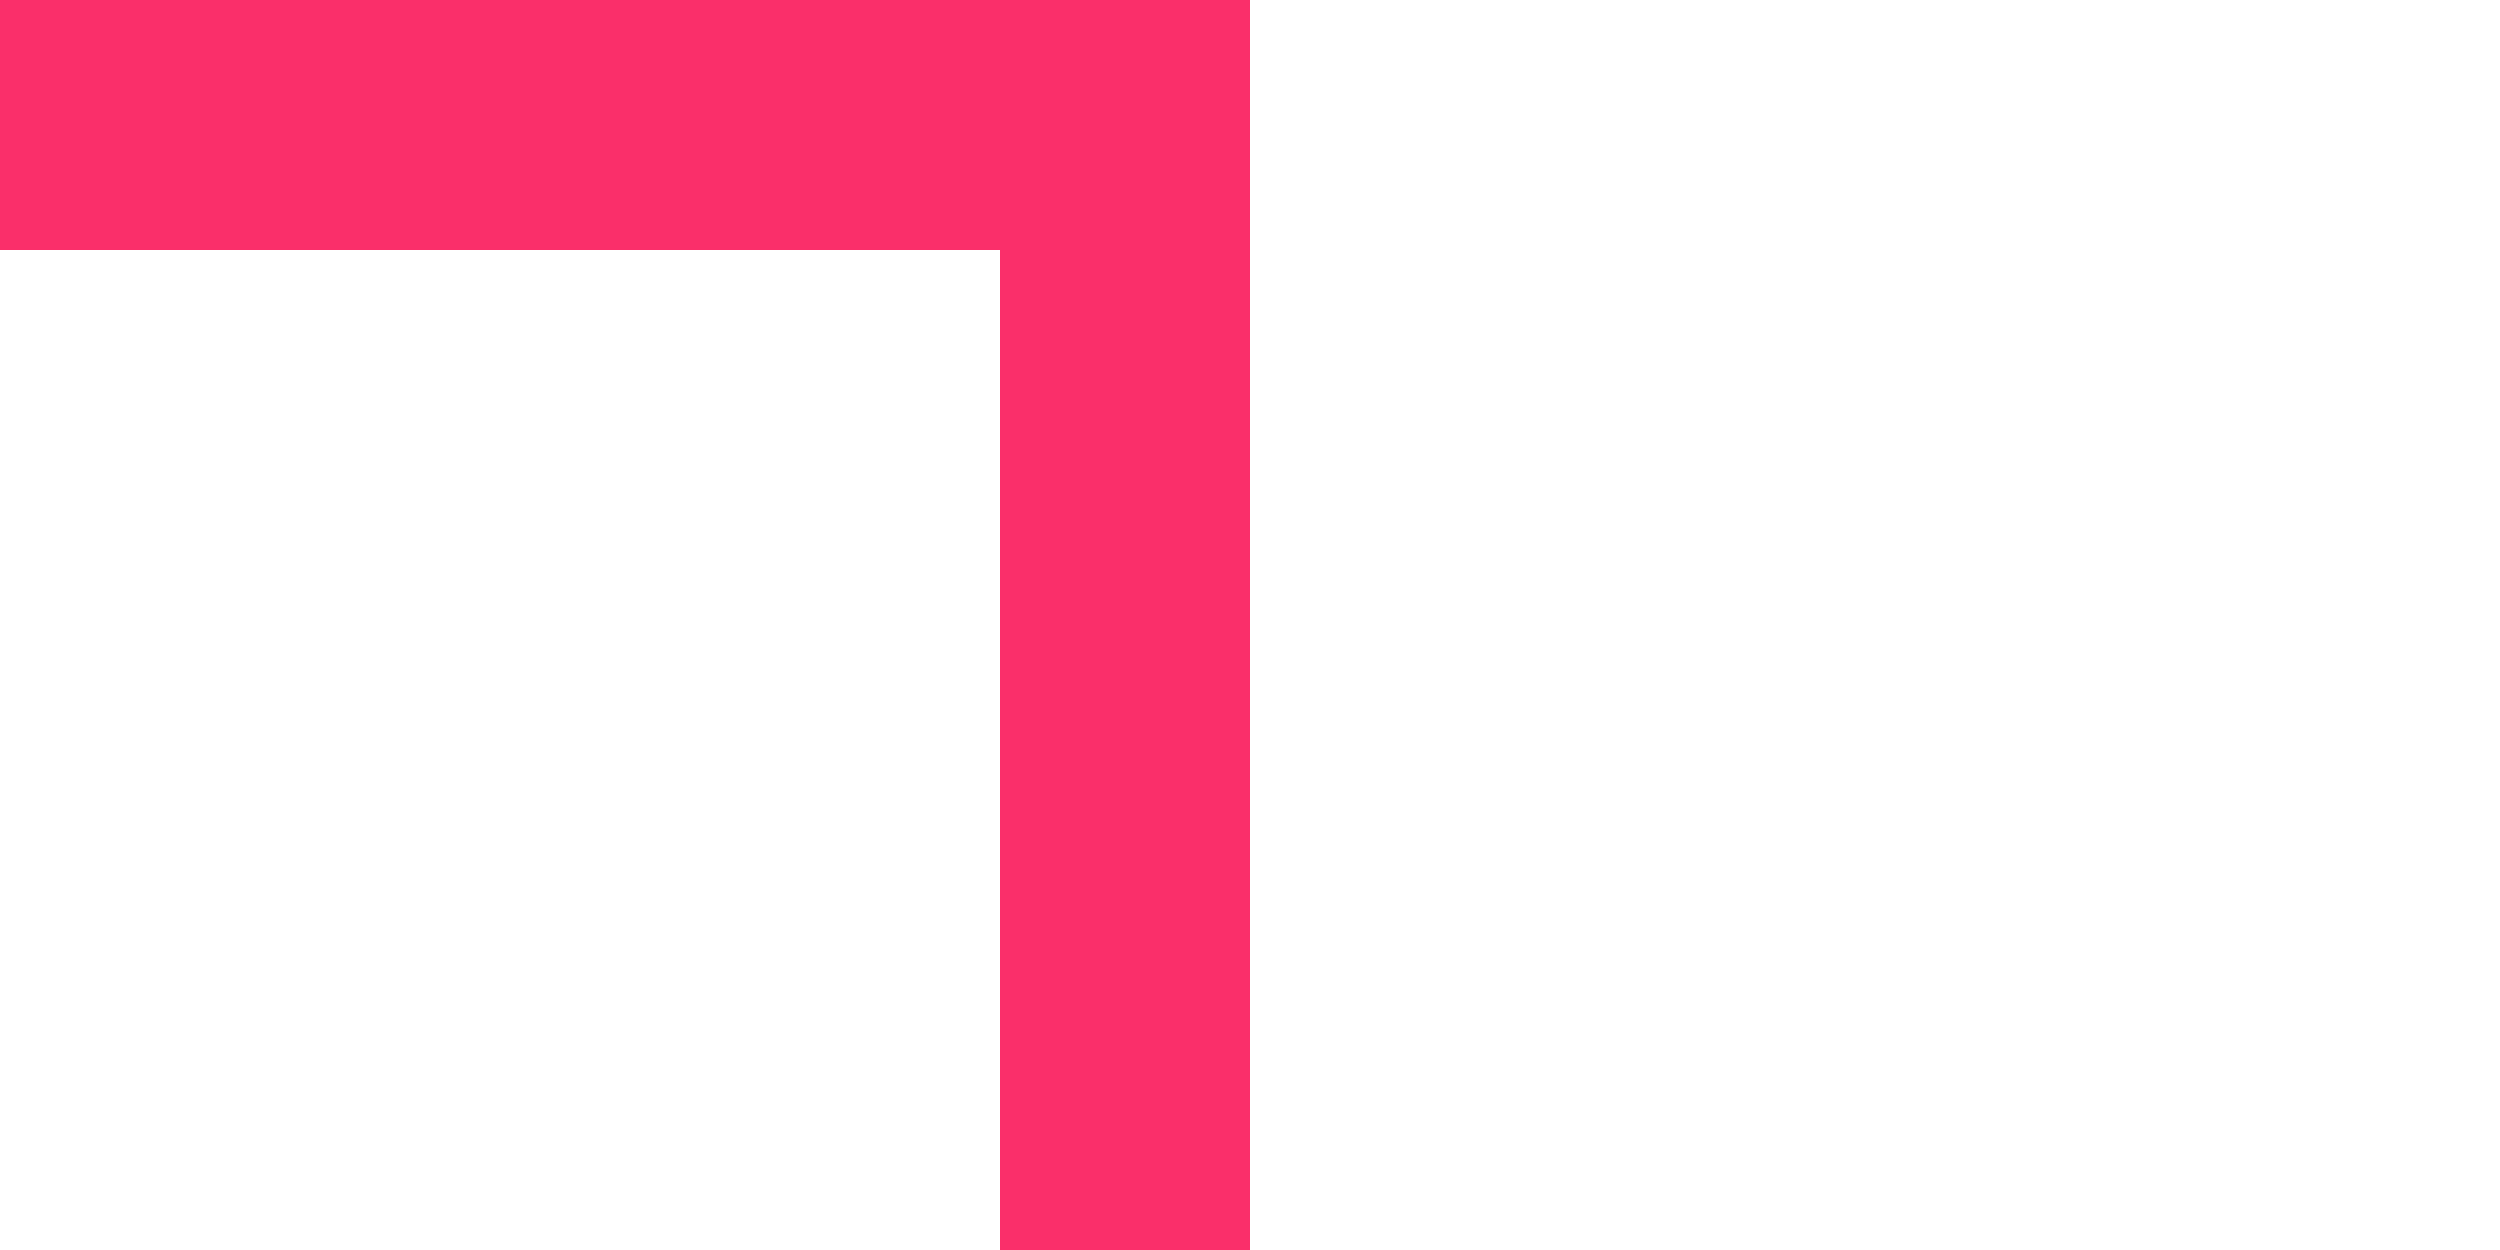
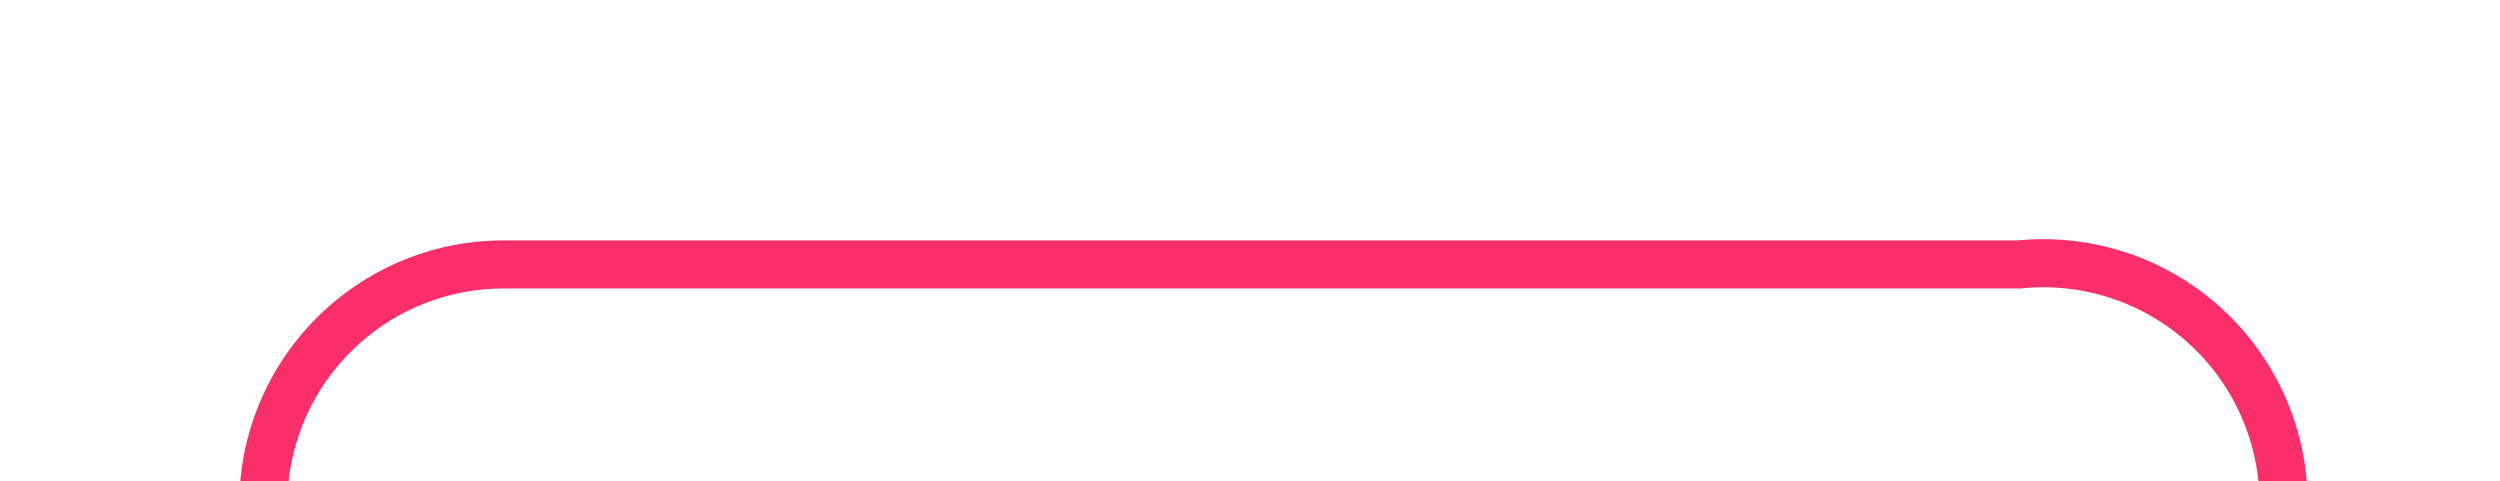
- <svg xmlns="http://www.w3.org/2000/svg" version="1.1" width="10px" height="5px" preserveAspectRatio="xMinYMid meet" viewBox="198 1271  10 3">
-   <path d="M 172 1270.5  L 203 1270.5  " stroke-width="1" stroke="#fa2f6a" fill="none" />
-   <path d="M 174 1267.5  A 3 3 0 0 0 171 1270.5 A 3 3 0 0 0 174 1273.5 A 3 3 0 0 0 177 1270.5 A 3 3 0 0 0 174 1267.5 Z M 202 1265  L 202 1276  L 203 1276  L 203 1265  L 202 1265  Z " fill-rule="nonzero" fill="#fa2f6a" stroke="none" />
+ <svg xmlns="http://www.w3.org/2000/svg" version="1.1" width="52px" height="10px" preserveAspectRatio="xMinYMid meet" viewBox="233 416  52 8">
+   <path d="M 238.5 438  L 238.5 425  A 5 5 0 0 1 243.5 420.5 L 275 420.5  A 5 5 0 0 1 280.5 425.5 L 280.5 434  A 5 5 0 0 1 275.5 439.5 L 270 439.5  " stroke-width="1" stroke="#fa2f6a" fill="none" />
+   <path d="M 238.5 433  A 3 3 0 0 0 235.5 436 A 3 3 0 0 0 238.5 439 A 3 3 0 0 0 241.5 436 A 3 3 0 0 0 238.5 433 Z M 271 445  L 271 434  L 270 434  L 270 445  L 271 445  Z " fill-rule="nonzero" fill="#fa2f6a" stroke="none" />
</svg>
